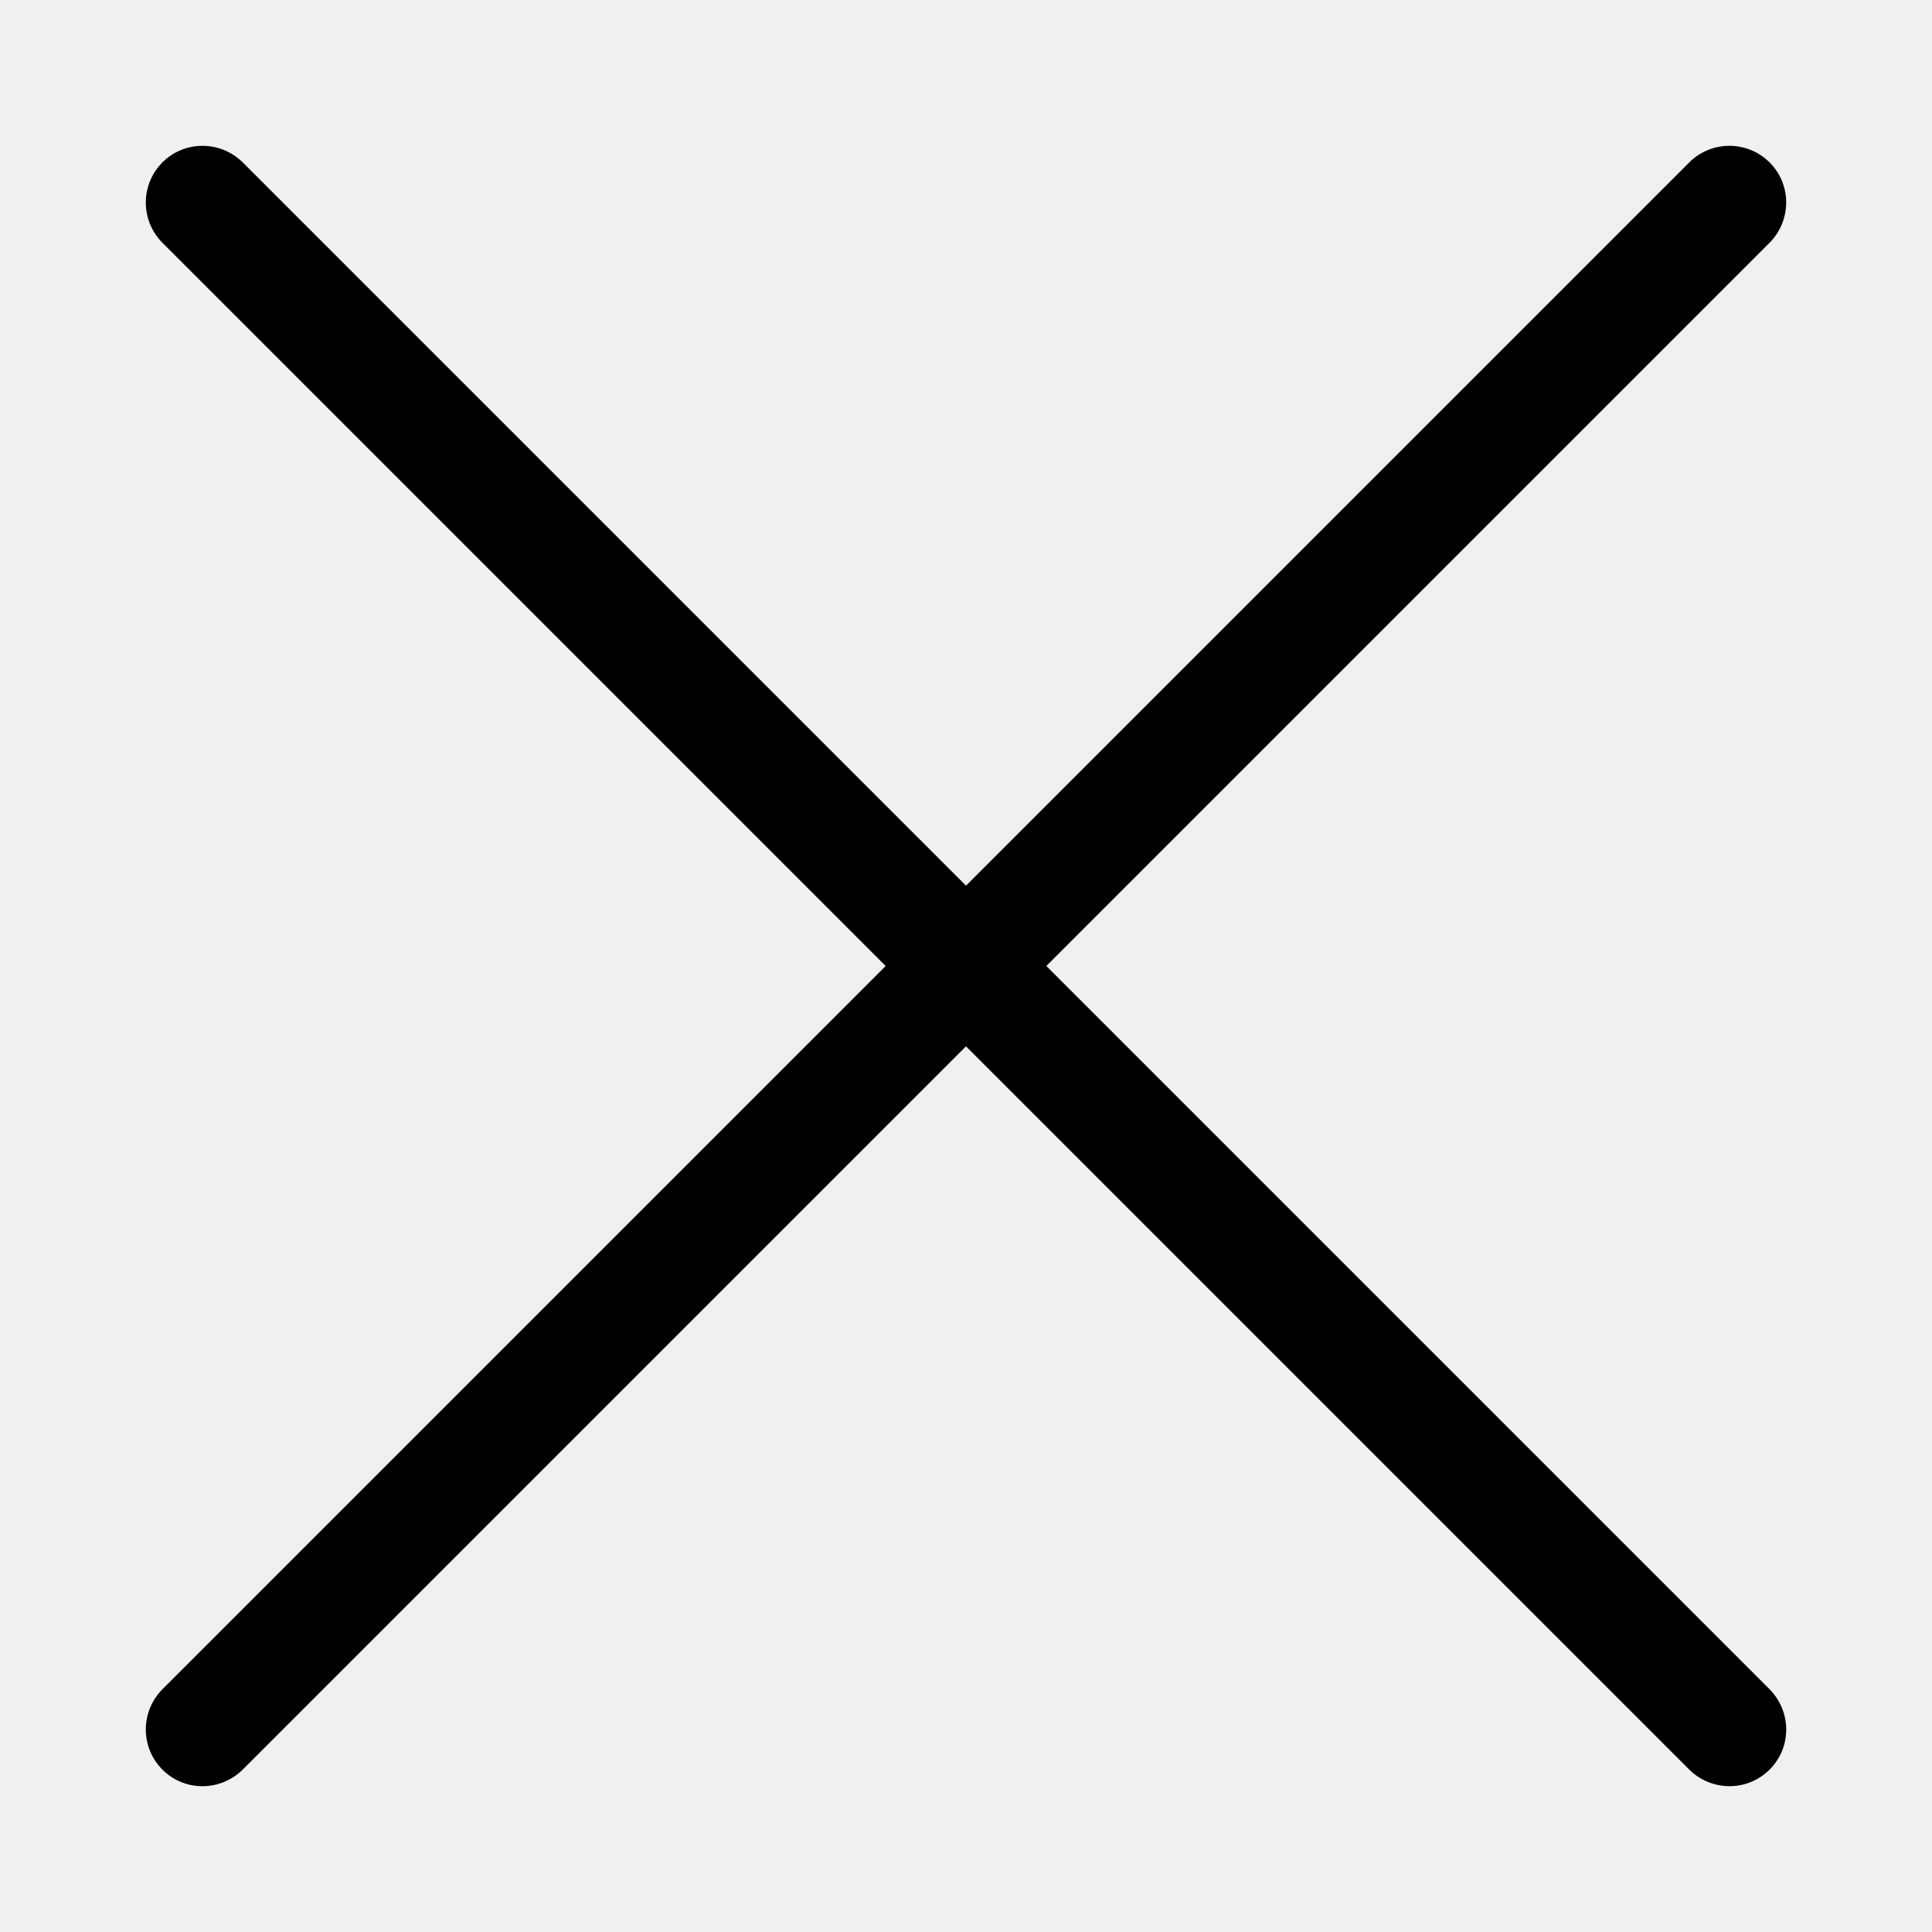
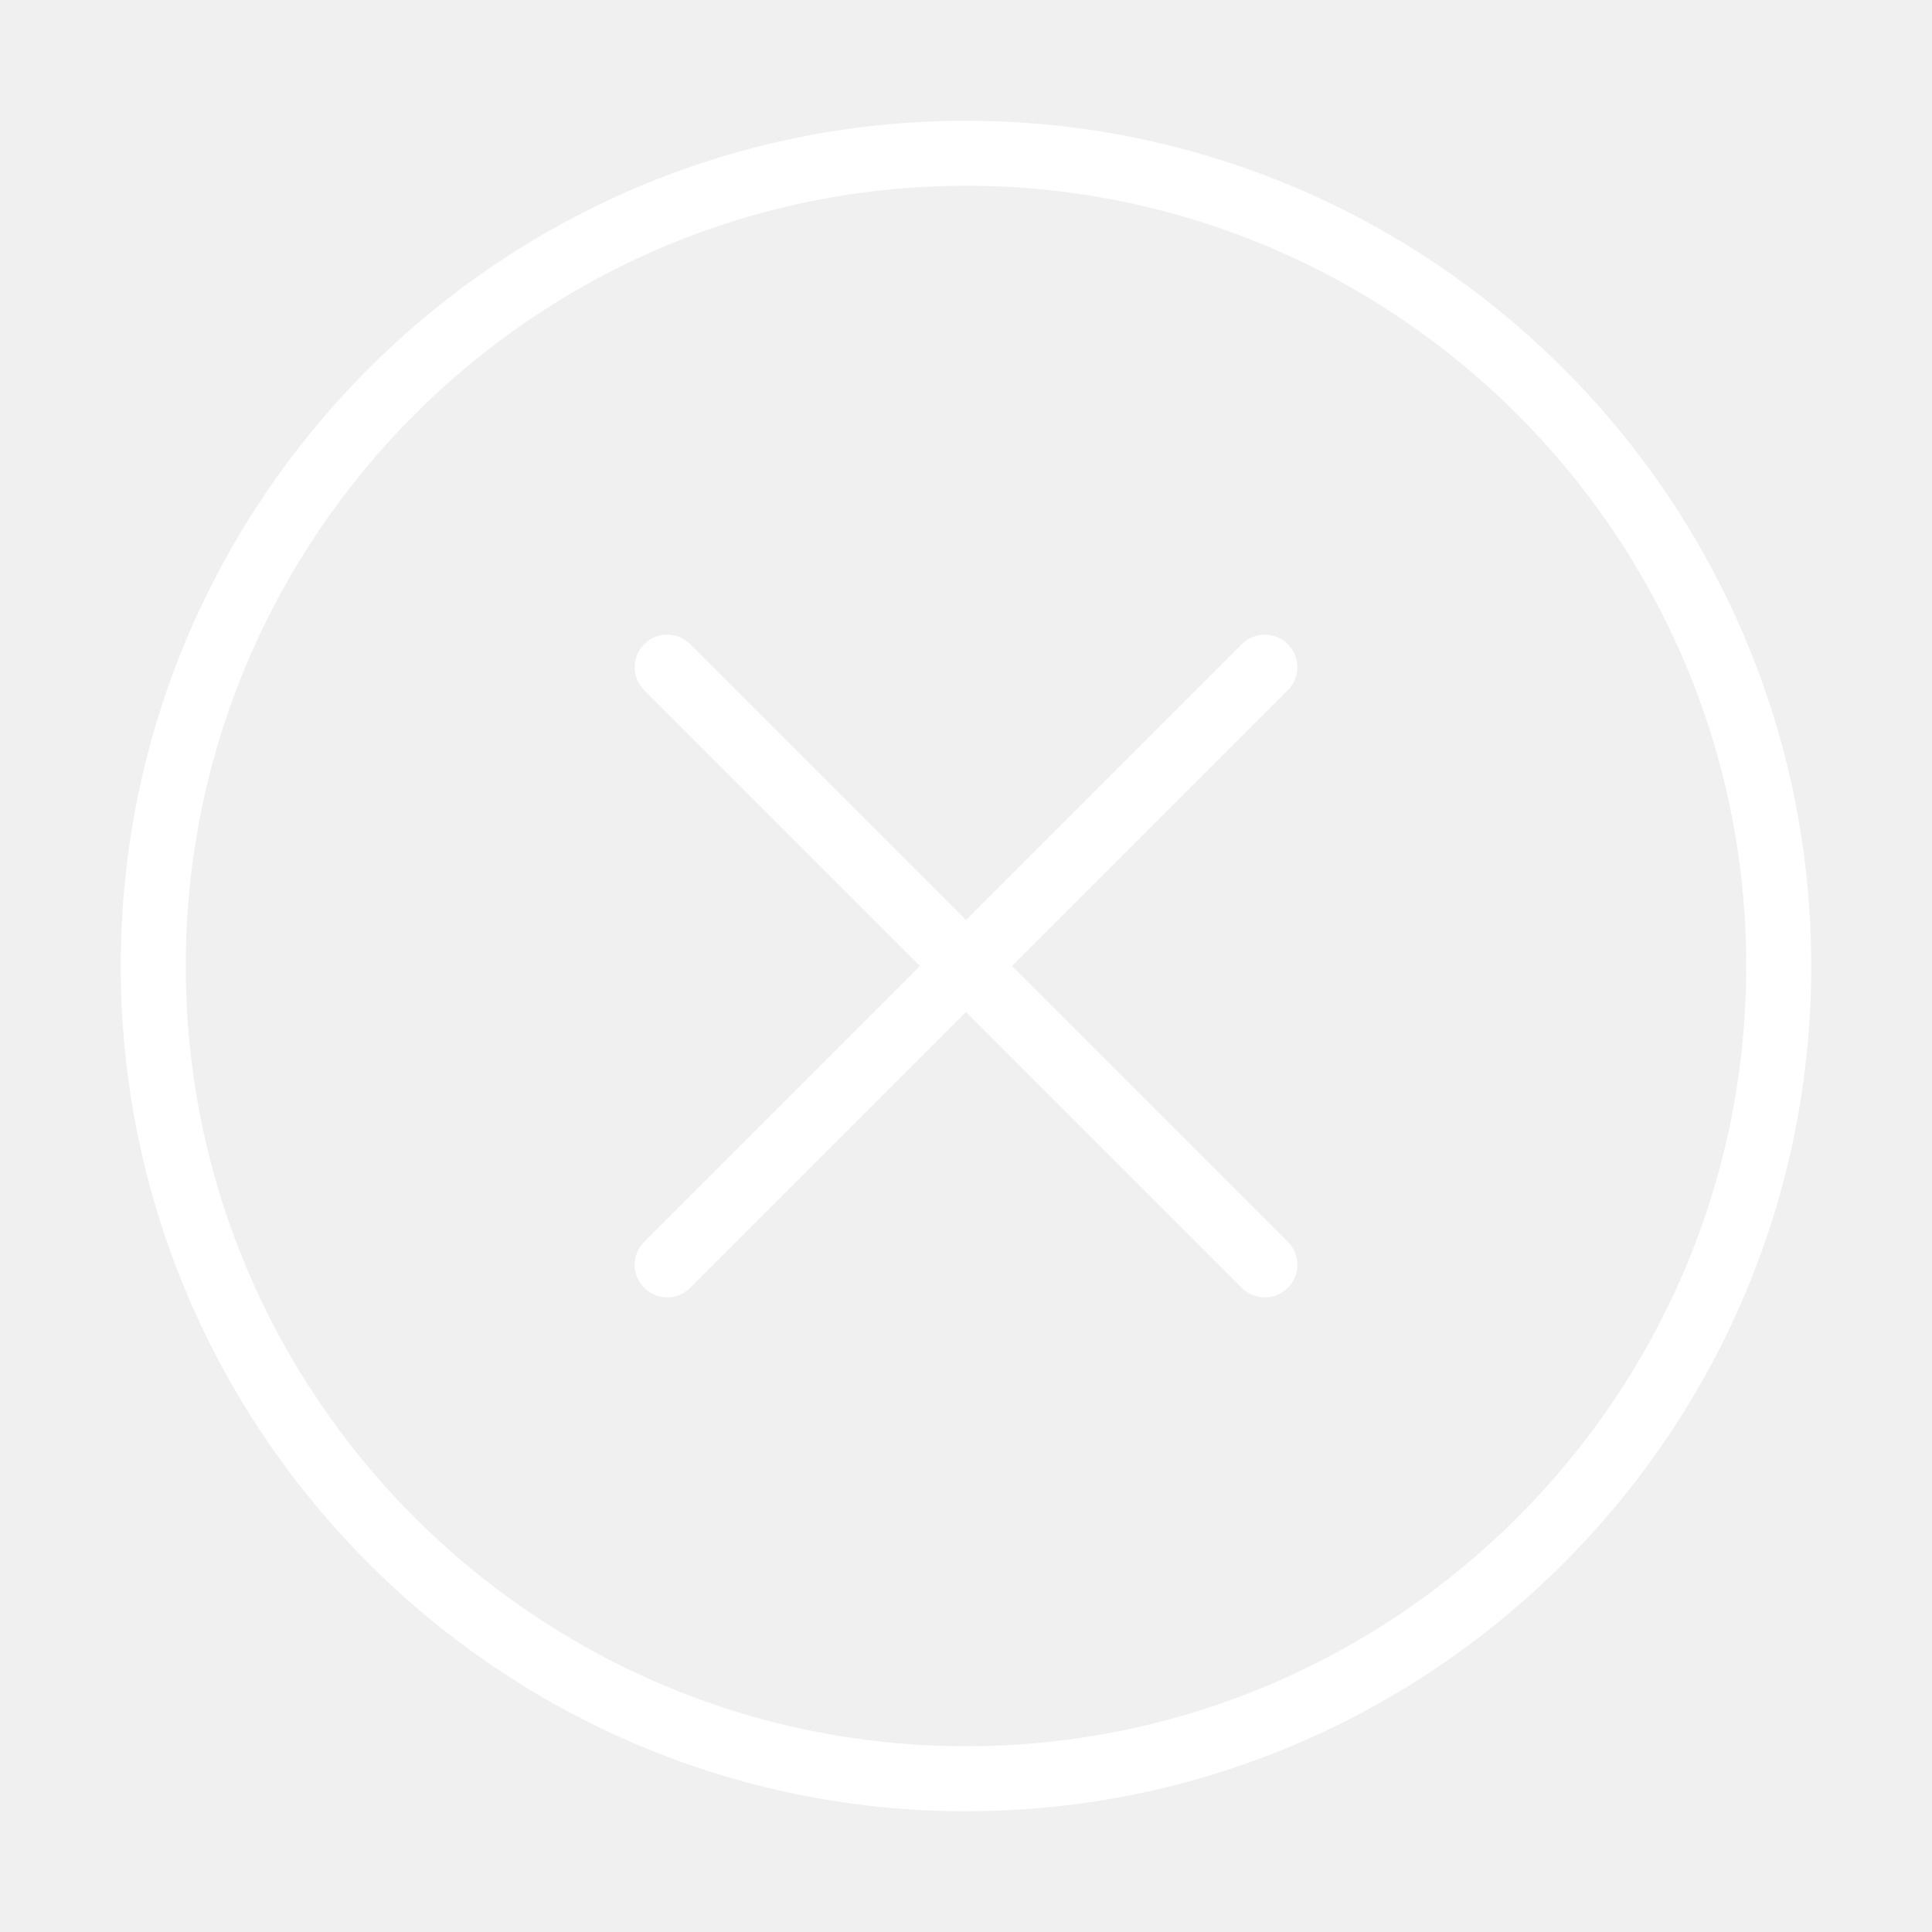
- <svg xmlns="http://www.w3.org/2000/svg" class="svg-icon" style="width: 1em; height: 1em;vertical-align: middle;fill: currentColor;overflow: hidden;" viewBox="0 0 1024 1024" version="1.1">
-   <path d="M895.157 86.257a30.178 30.178 0 0 1 42.767-0.181c11.746 11.746 11.746 30.871-0.181 42.767L128.843 937.743c-11.866 11.866-30.931 12.047-42.767 0.181-11.746-11.746-11.746-30.871 0.181-42.767L895.157 86.257z" fill="#000000" />
-   <path d="M86.076 86.076c11.746-11.746 30.871-11.746 42.767 0.181l808.9 808.9c11.866 11.866 12.047 30.931 0.181 42.767-11.746 11.746-30.871 11.746-42.767-0.181L86.257 128.843a30.178 30.178 0 0 1-0.181-42.767z" fill="#000000" />
-   <path d="M0 0h1024v1024H0z" fill="#FFF4F4" fill-opacity="0" />
+ <svg xmlns="http://www.w3.org/2000/svg" class="svg-icon" style="width: 1em; height: 1em;vertical-align: middle;fill: #fff;overflow: hidden;" viewBox="0 0 1024 1024" version="1.1">
+   <path d="M512 960C264.97 960 64 759.03 64 512S264.97 64 512 64c247.04 0 448 200.97 448 448S759.04 960 512 960z m0-861.54C283.98 98.46 98.46 283.98 98.46 512S283.98 925.54 512 925.54 925.54 740.02 925.54 512 740.02 98.46 512 98.46z" />
+   <path d="M353.61 687.62c-4.41 0-8.82-1.68-12.18-5.05-6.73-6.73-6.73-17.63 0-24.37l316.78-316.78c6.73-6.73 17.63-6.73 24.37 0s6.73 17.63 0 24.37L365.79 682.57a17.14 17.14 0 0 1-12.18 5.05z" />
+   <path d="M670.39 687.62c-4.41 0-8.82-1.68-12.18-5.05L341.43 365.79c-6.73-6.73-6.73-17.63 0-24.37s17.63-6.73 24.37 0L682.58 658.2c6.73 6.73 6.73 17.63 0 24.37a17.18 17.18 0 0 1-12.19 5.05z" />
</svg>
